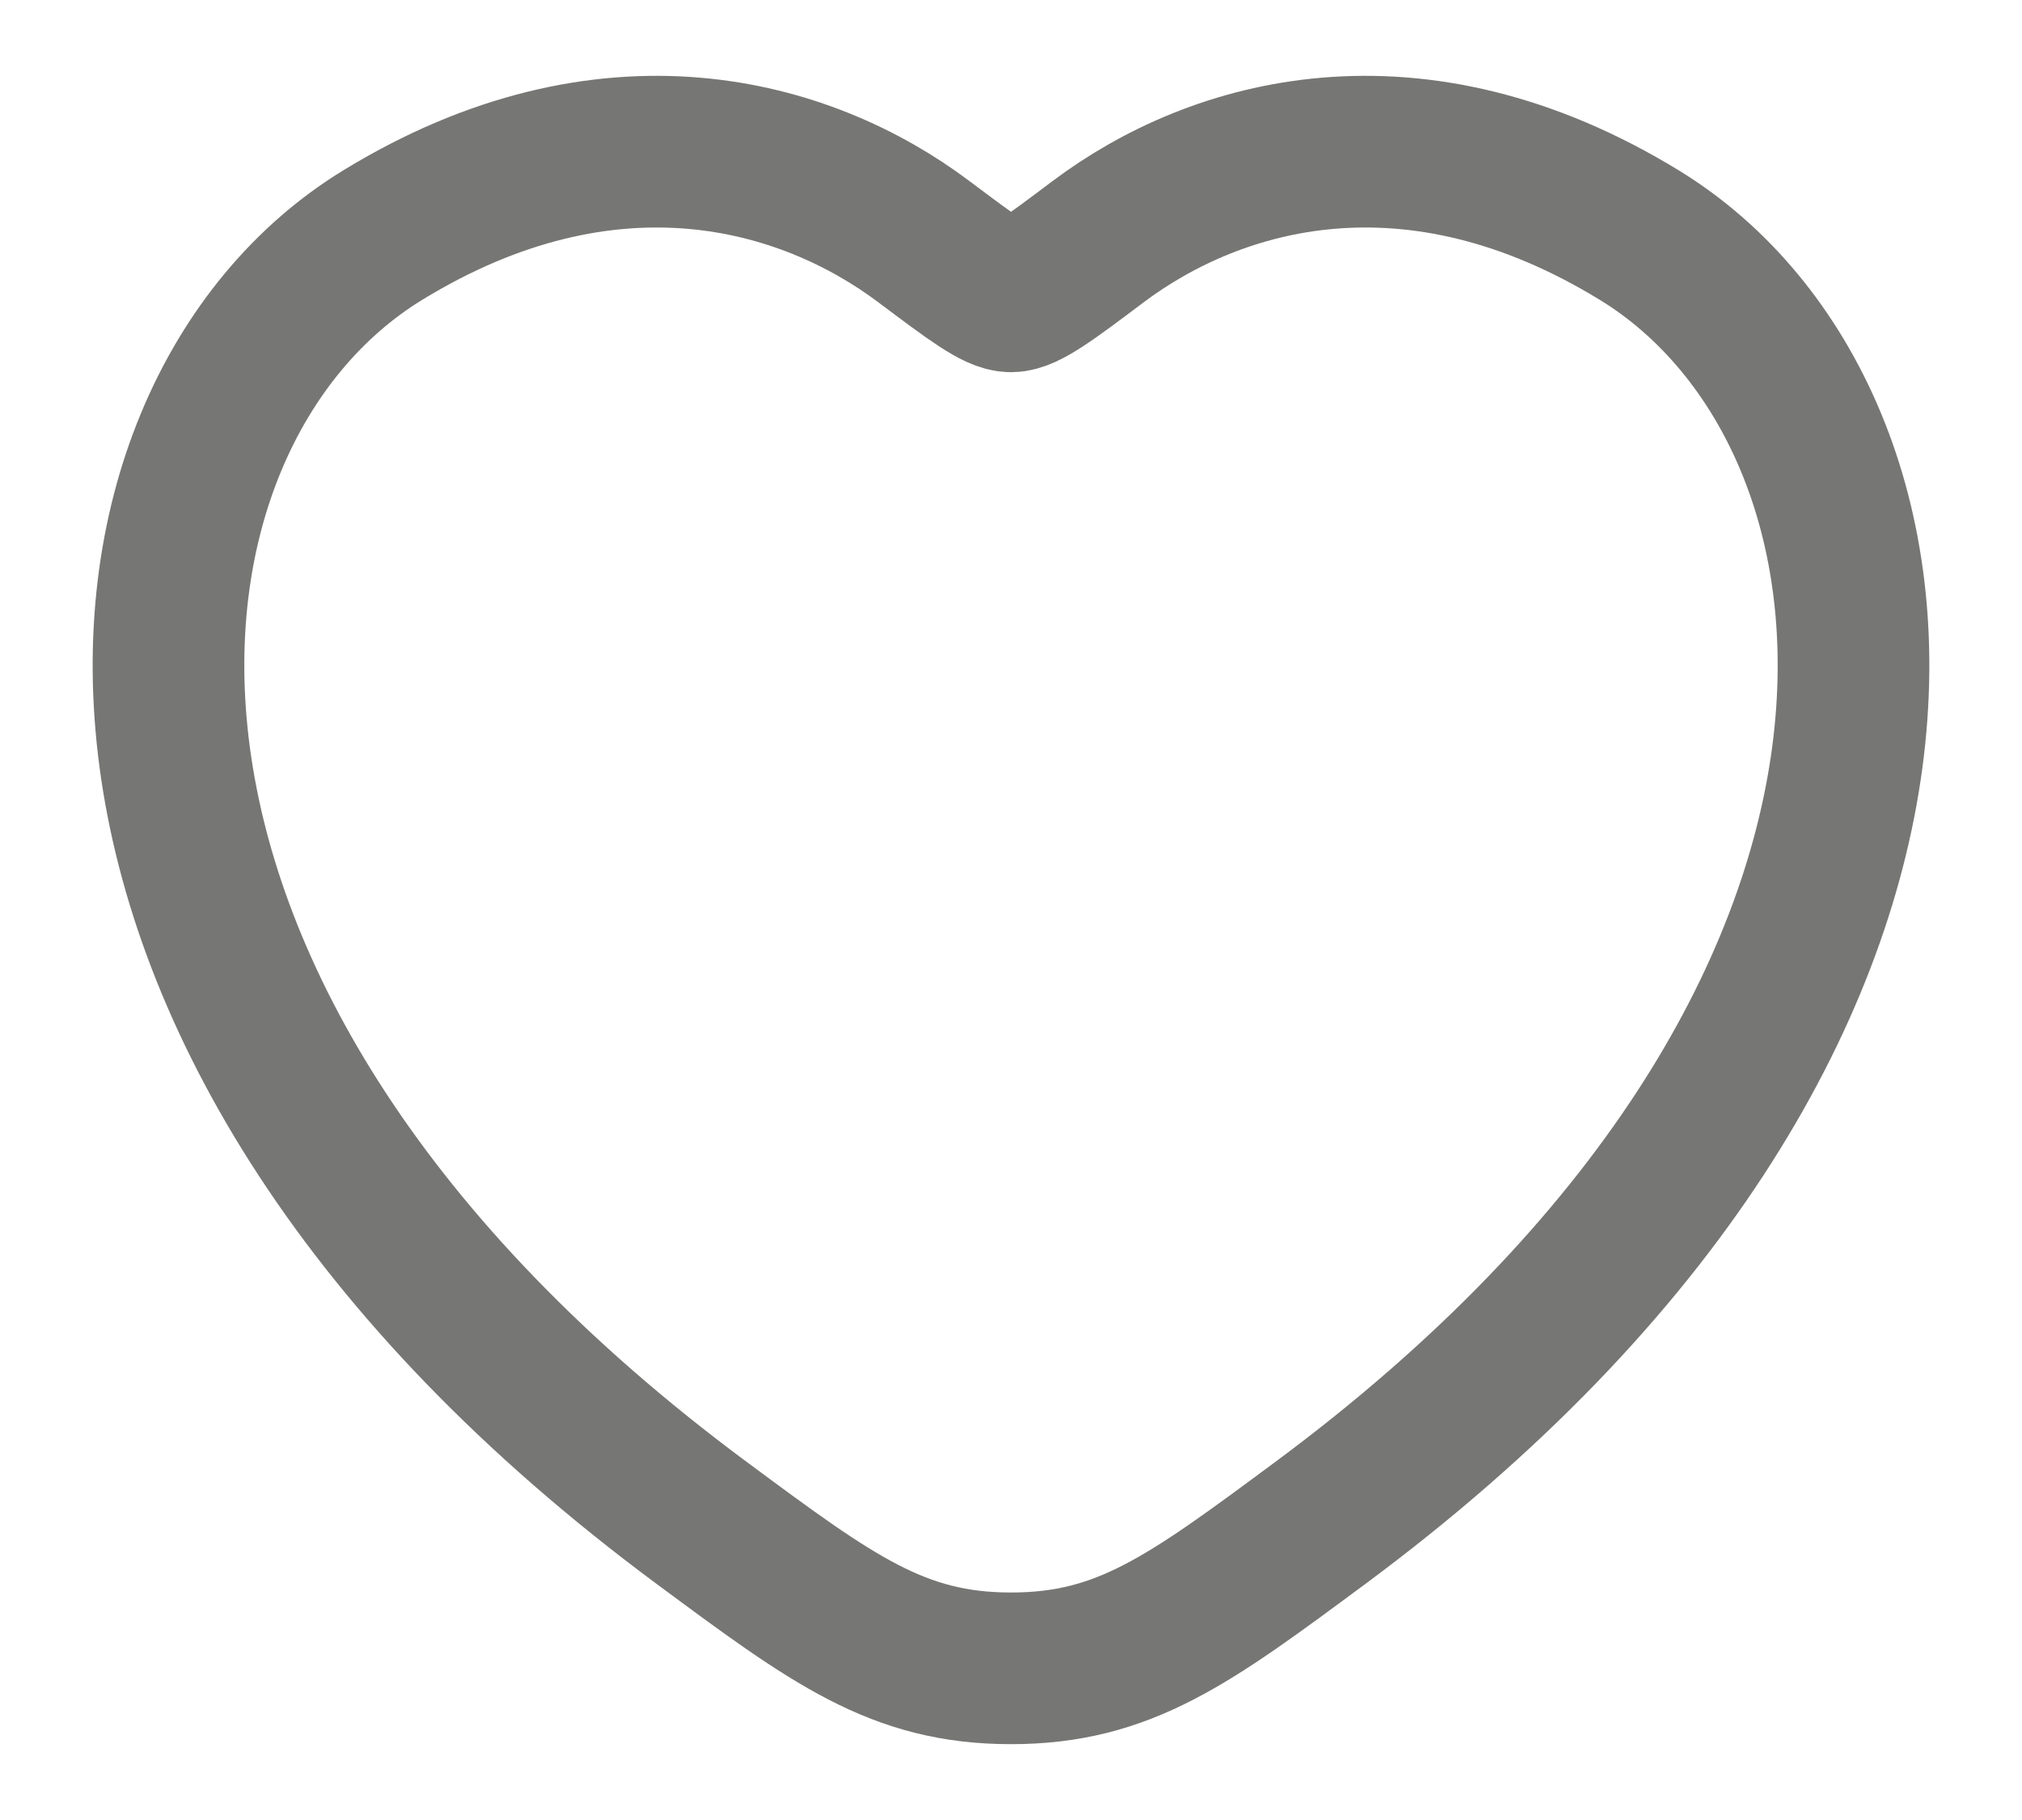
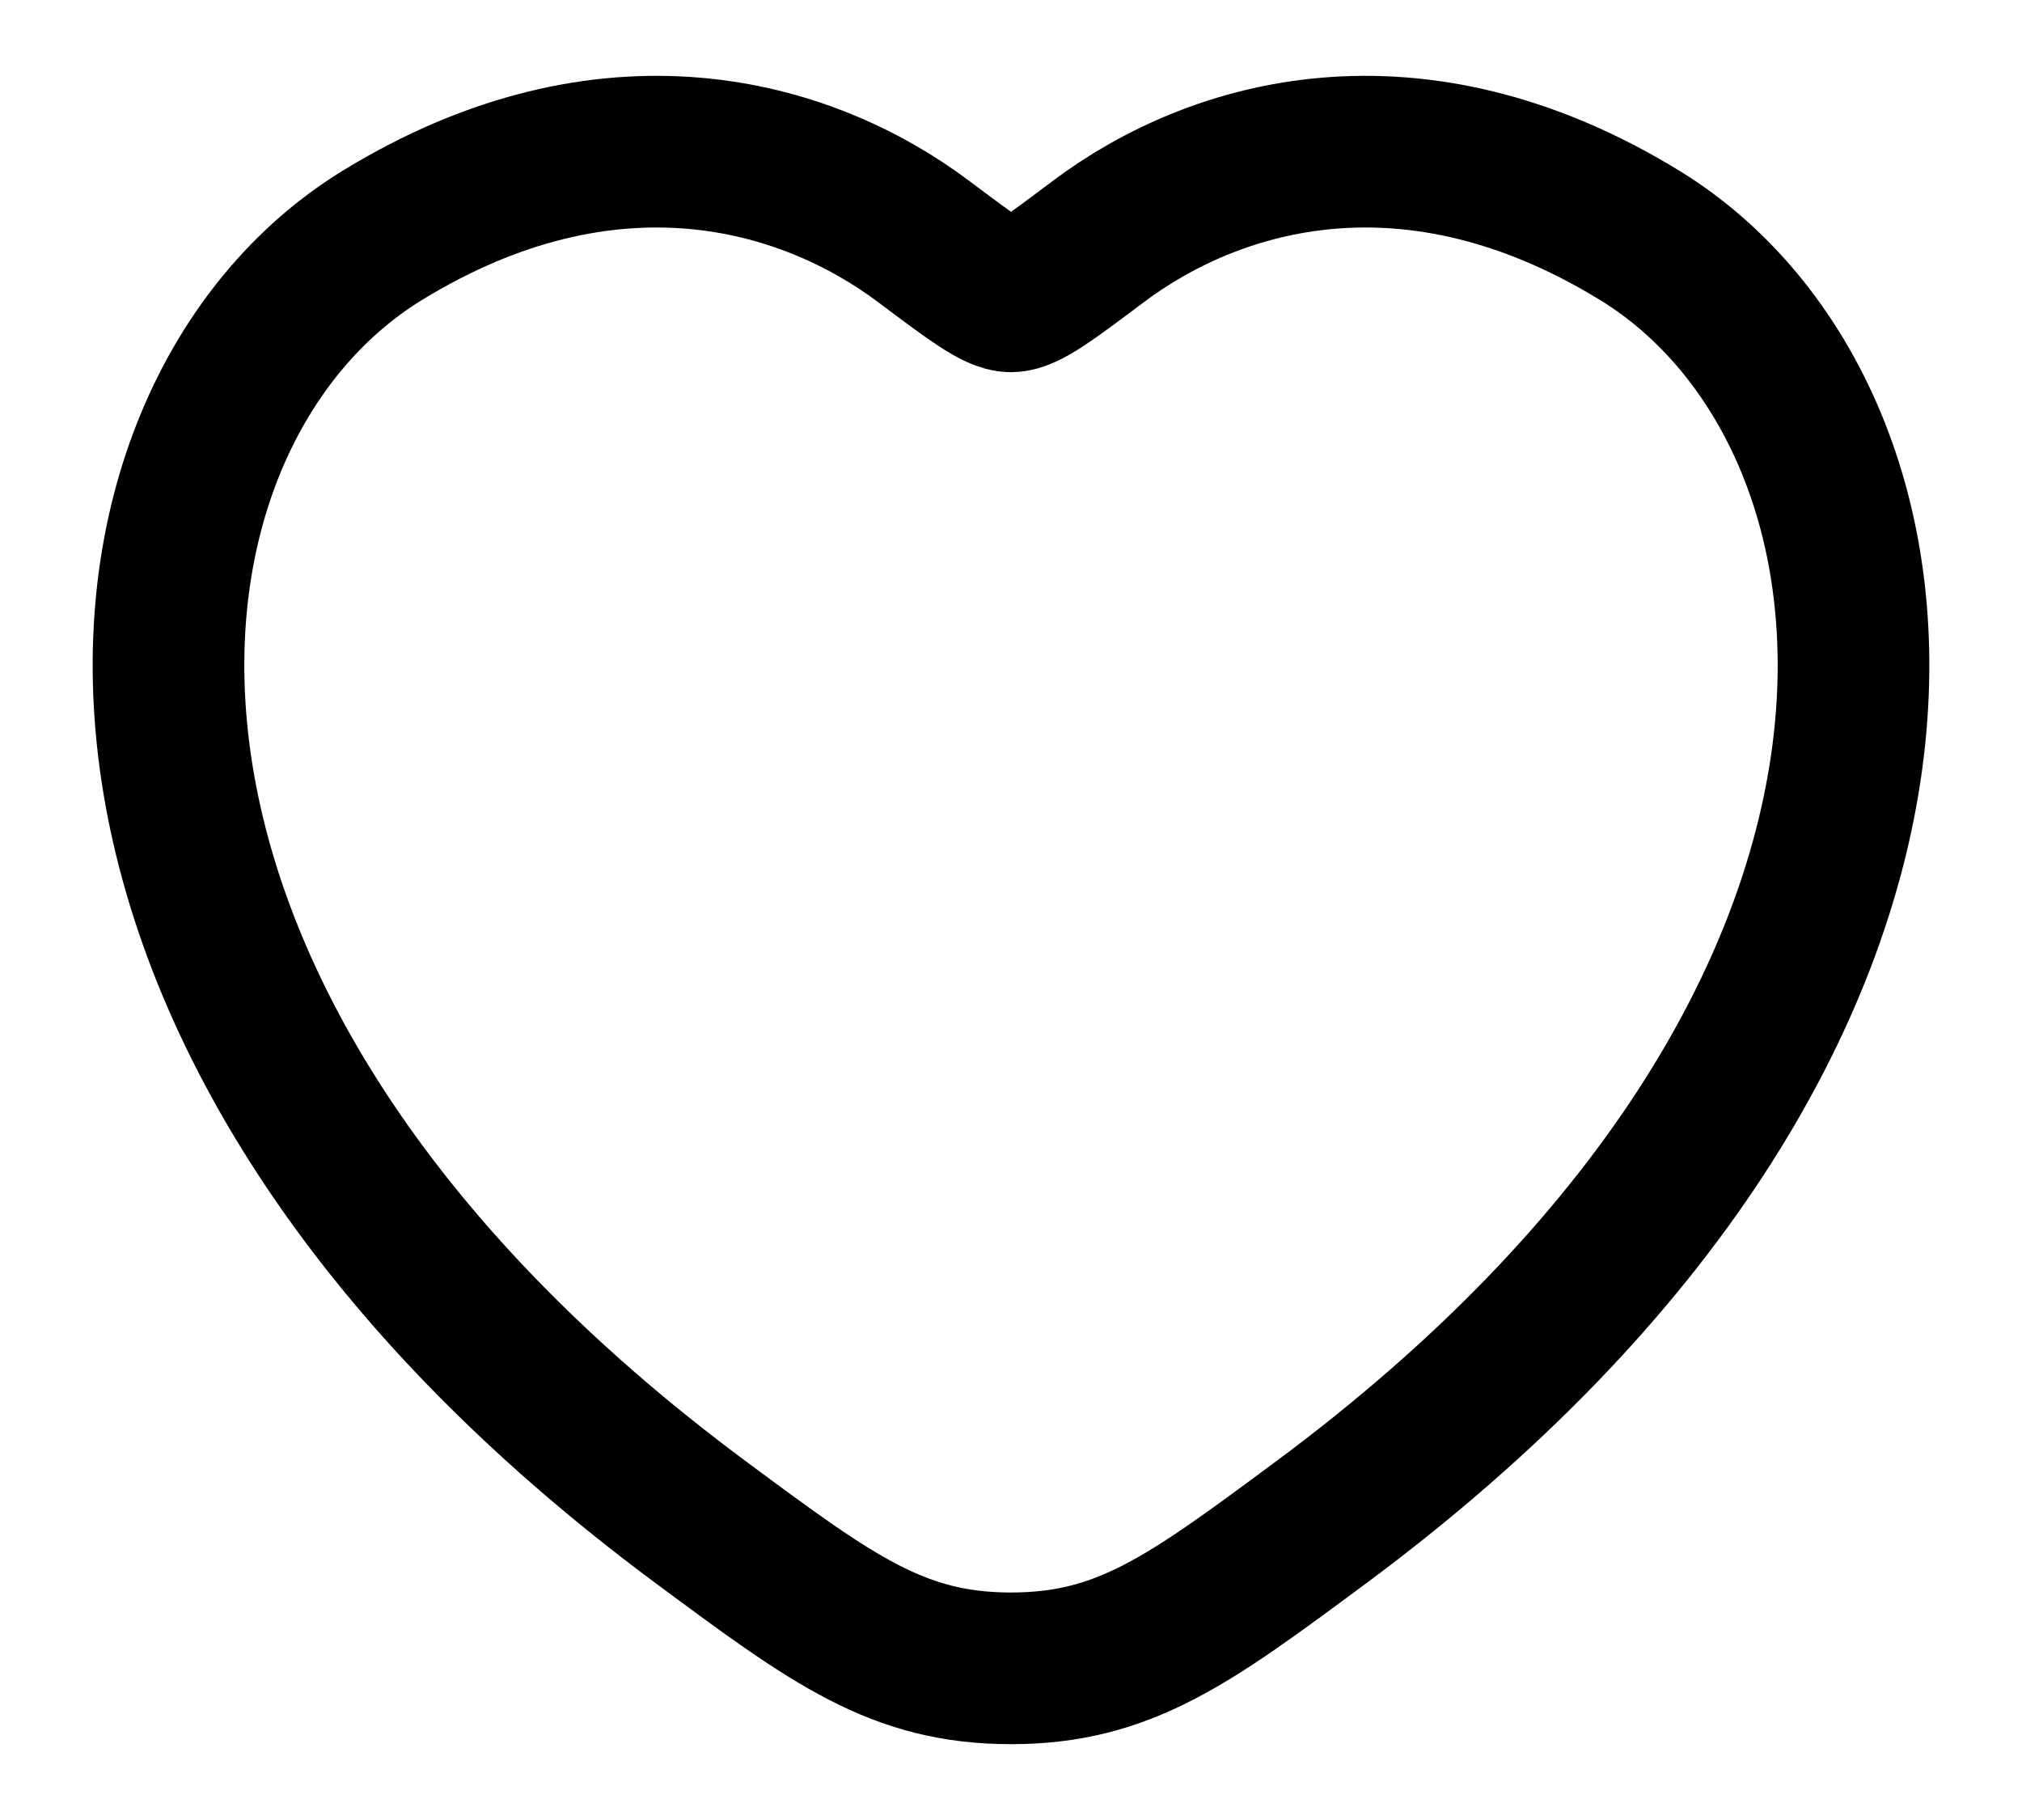
<svg xmlns="http://www.w3.org/2000/svg" width="20" height="18" viewBox="0 0 20 18" fill="none">
-   <path d="M16.219 2.328C13.984 0.958 12.034 1.51 10.862 2.39C10.382 2.751 10.141 2.931 10 2.931C9.859 2.931 9.619 2.751 9.138 2.39C7.966 1.51 6.016 0.958 3.781 2.328C0.848 4.127 0.185 10.062 6.95 15.069C8.238 16.023 8.882 16.5 10 16.5C11.118 16.5 11.762 16.023 13.05 15.069C19.815 10.062 19.152 4.127 16.219 2.328Z" stroke="#767774" stroke-width="1.5" stroke-linecap="round" />
+   <path d="M16.219 2.328C13.984 0.958 12.034 1.51 10.862 2.39C10.382 2.751 10.141 2.931 10 2.931C9.859 2.931 9.619 2.751 9.138 2.39C7.966 1.51 6.016 0.958 3.781 2.328C0.848 4.127 0.185 10.062 6.95 15.069C8.238 16.023 8.882 16.5 10 16.5C11.118 16.5 11.762 16.023 13.05 15.069C19.815 10.062 19.152 4.127 16.219 2.328Z" stroke="currentColor" stroke-width="1.5" stroke-linecap="round" />
</svg>
